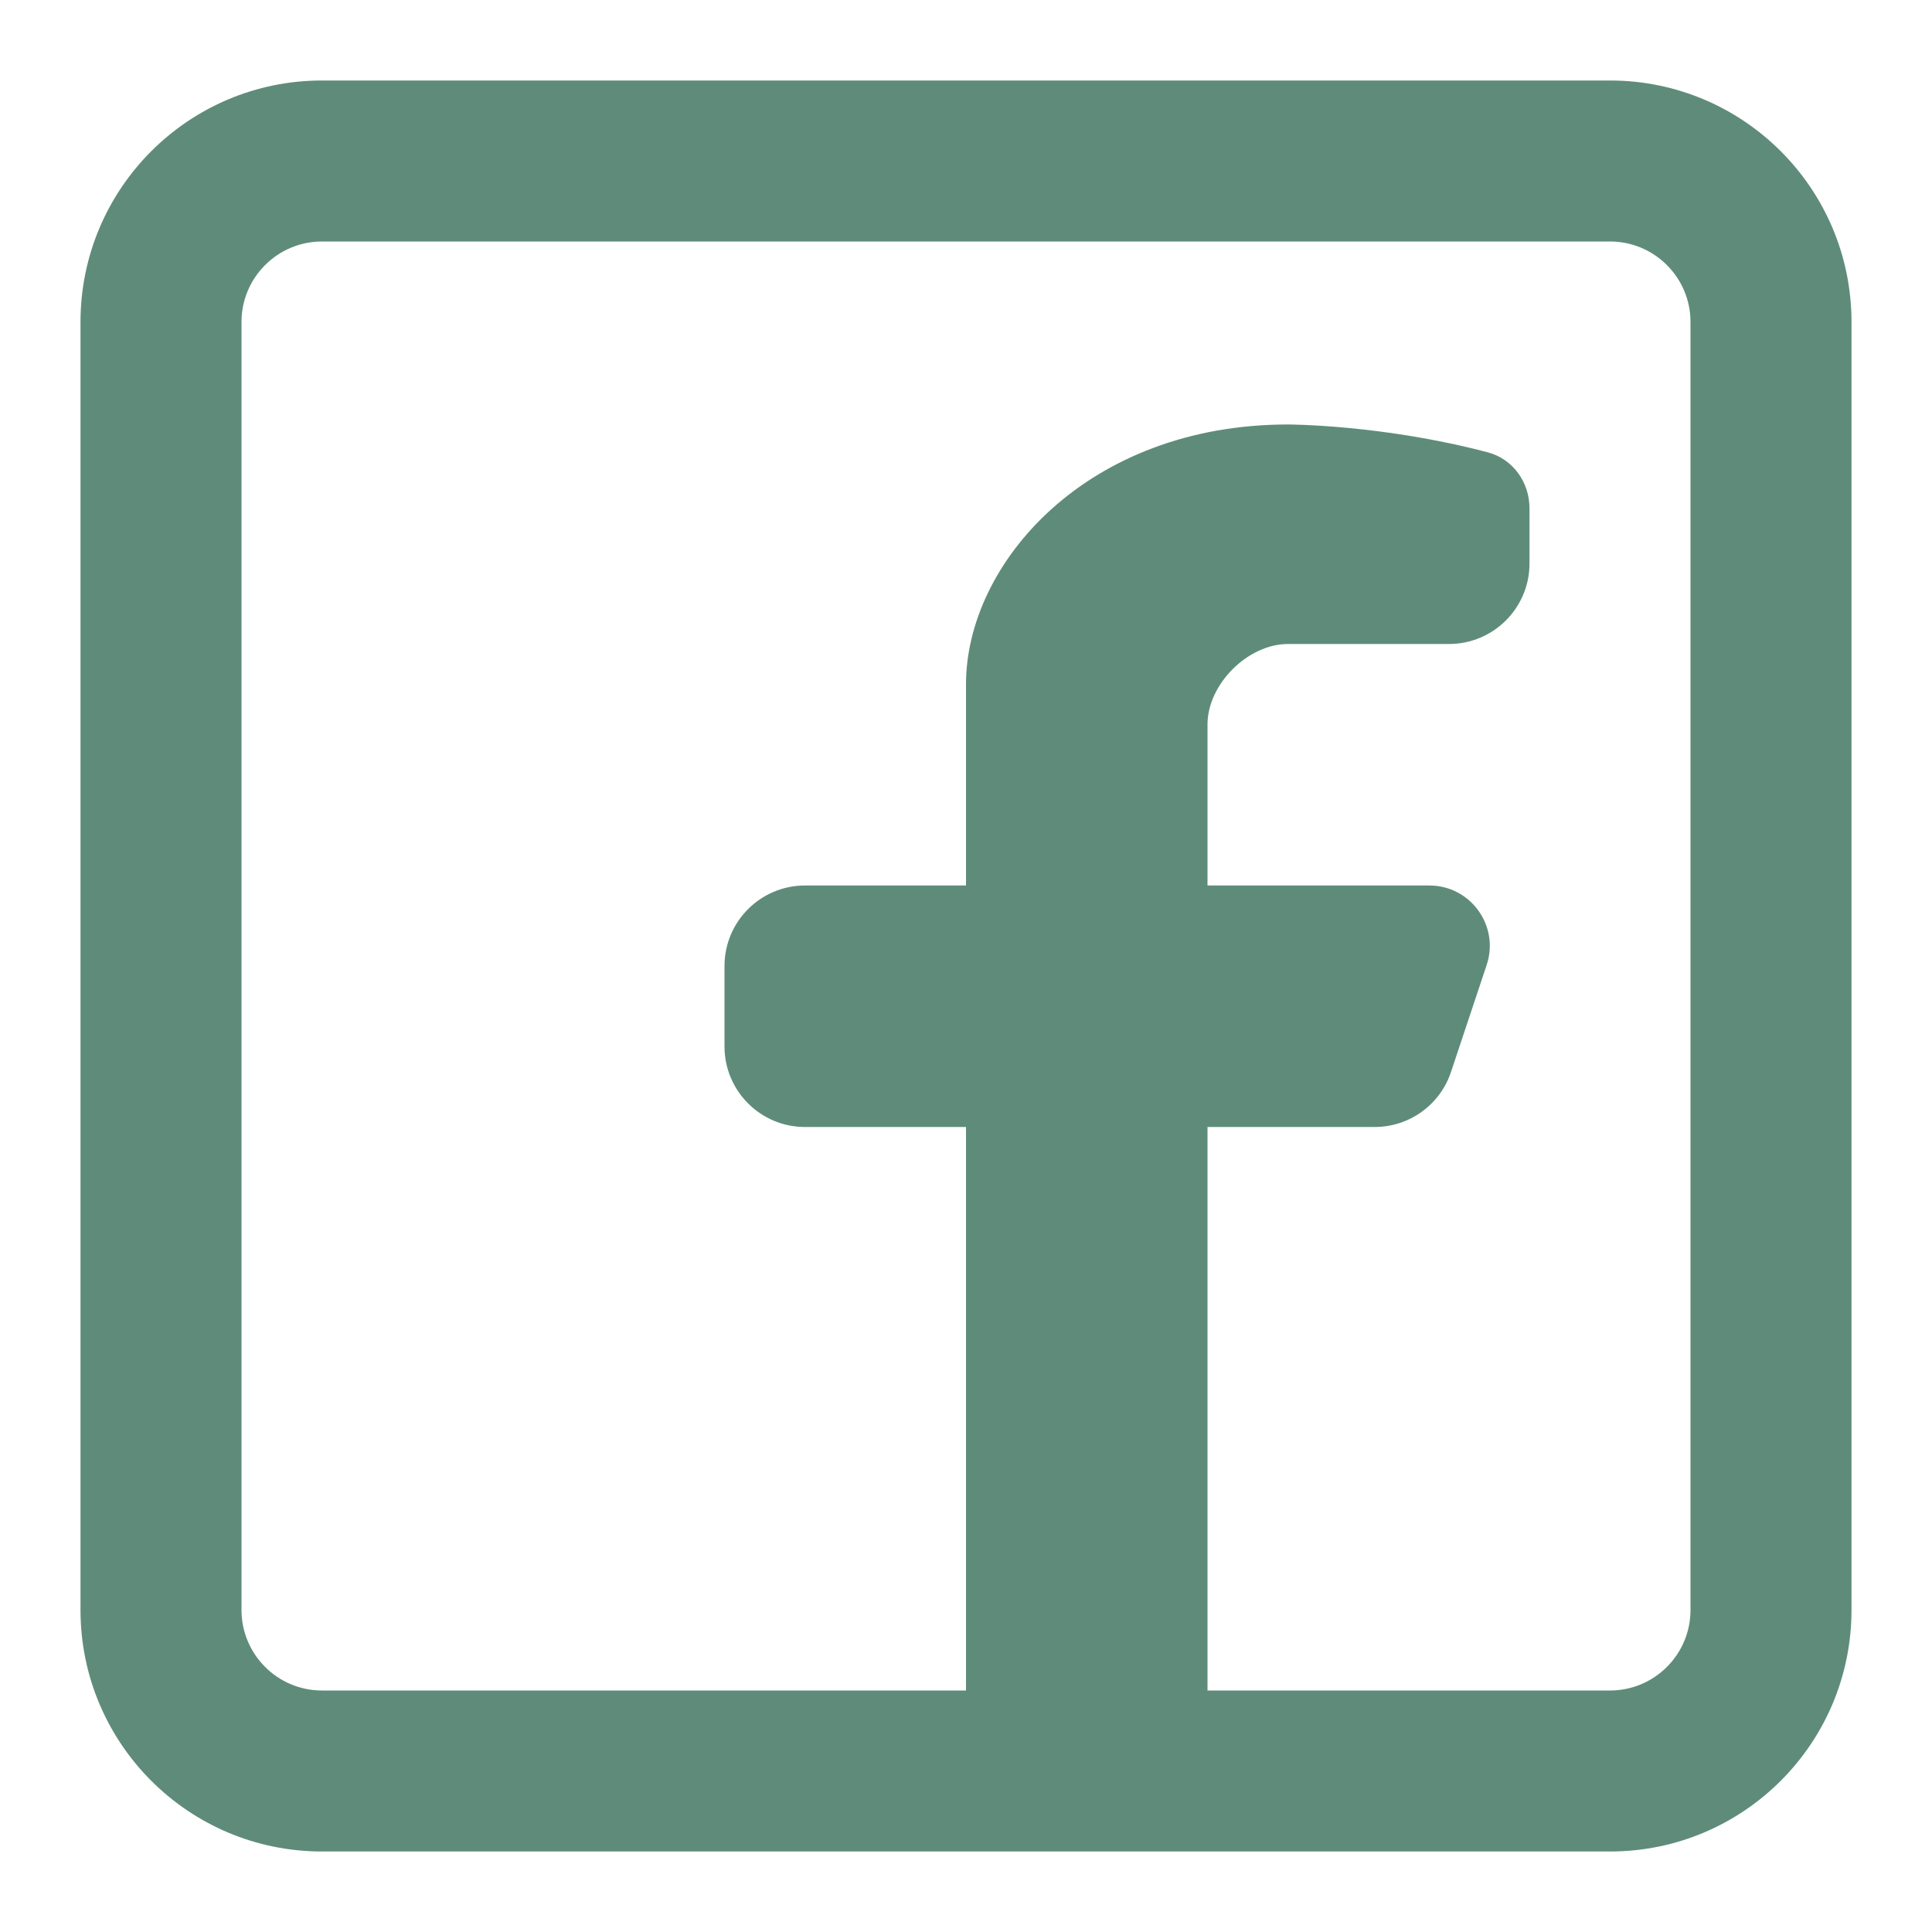
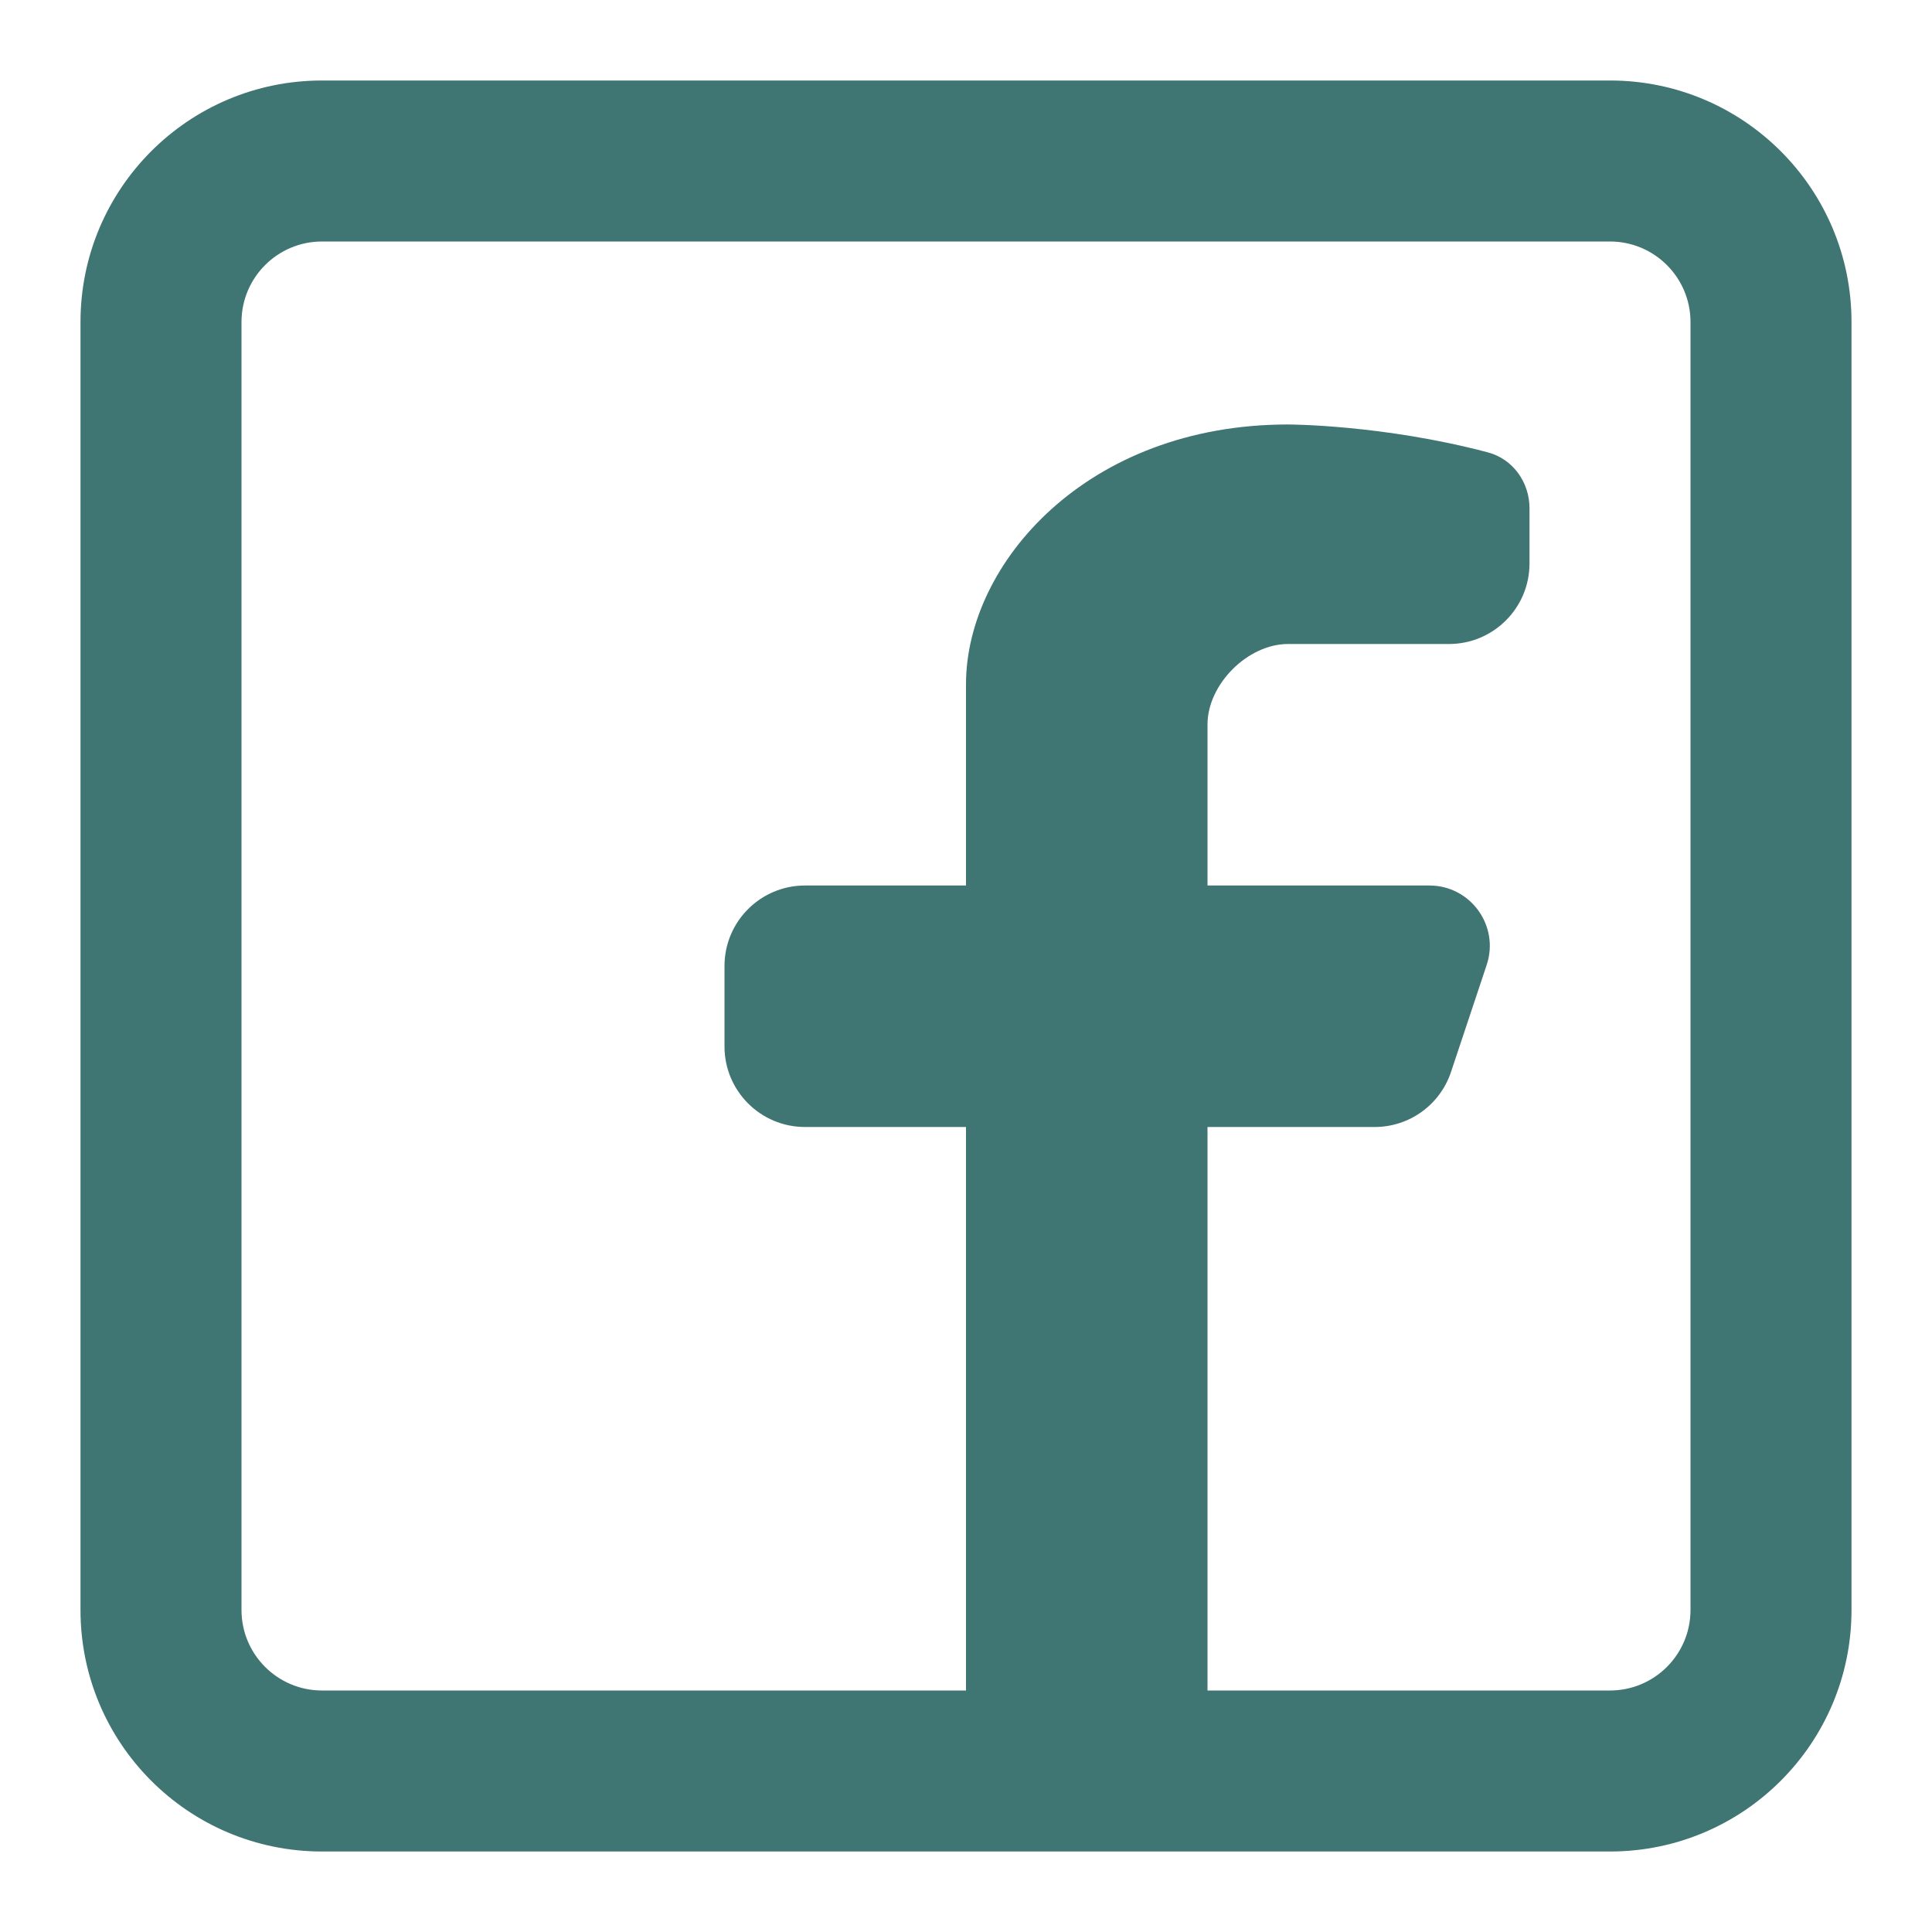
- <svg xmlns="http://www.w3.org/2000/svg" width="800px" height="800px" viewBox="0 0 24.00 24.00" fill="none" stroke="#5f8c7a" stroke-width="0">
+ <svg xmlns="http://www.w3.org/2000/svg" width="800px" height="800px" viewBox="0 0 24.00 24.00" fill="none" stroke="#3f7572" stroke-width="0">
  <g id="SVGRepo_bgCarrier" stroke-width="0" />
  <g id="SVGRepo_tracerCarrier" stroke-linecap="round" stroke-linejoin="round" />
  <g id="SVGRepo_iconCarrier">
-     <path fill-rule="evenodd" clip-rule="evenodd" d="M20 1C21.657 1 23 2.343 23 4V20C23 21.657 21.657 23 20 23H4C2.343 23 1 21.657 1 20V4C1 2.343 2.343 1 4 1H20ZM20 3C20.552 3 21 3.448 21 4V20C21 20.552 20.552 21 20 21H15V14H17.076C17.507 14 17.889 13.725 18.025 13.316L18.468 11.987C18.63 11.501 18.268 11 17.756 11H15V9C15 8.5 15.5 8 16 8H18C18.552 8 19 7.552 19 7V6.314C19 5.991 18.794 5.701 18.481 5.619C17.171 5.273 16 5.273 16 5.273C13.5 5.273 12 7 12 8.5V11H10C9.448 11 9 11.448 9 12V13C9 13.552 9.448 14 10 14H12V21H4C3.448 21 3 20.552 3 20V4C3 3.448 3.448 3 4 3H20Z" fill="#5f8c7a" />
+     <path fill-rule="evenodd" clip-rule="evenodd" d="M20 1C21.657 1 23 2.343 23 4V20C23 21.657 21.657 23 20 23H4C2.343 23 1 21.657 1 20V4C1 2.343 2.343 1 4 1H20ZM20 3C20.552 3 21 3.448 21 4V20C21 20.552 20.552 21 20 21H15V14H17.076C17.507 14 17.889 13.725 18.025 13.316L18.468 11.987C18.63 11.501 18.268 11 17.756 11H15V9C15 8.5 15.5 8 16 8H18C18.552 8 19 7.552 19 7V6.314C19 5.991 18.794 5.701 18.481 5.619C17.171 5.273 16 5.273 16 5.273C13.5 5.273 12 7 12 8.5V11H10C9.448 11 9 11.448 9 12V13C9 13.552 9.448 14 10 14H12V21H4C3.448 21 3 20.552 3 20V4C3 3.448 3.448 3 4 3H20Z" fill="#3f7572" />
  </g>
</svg>
